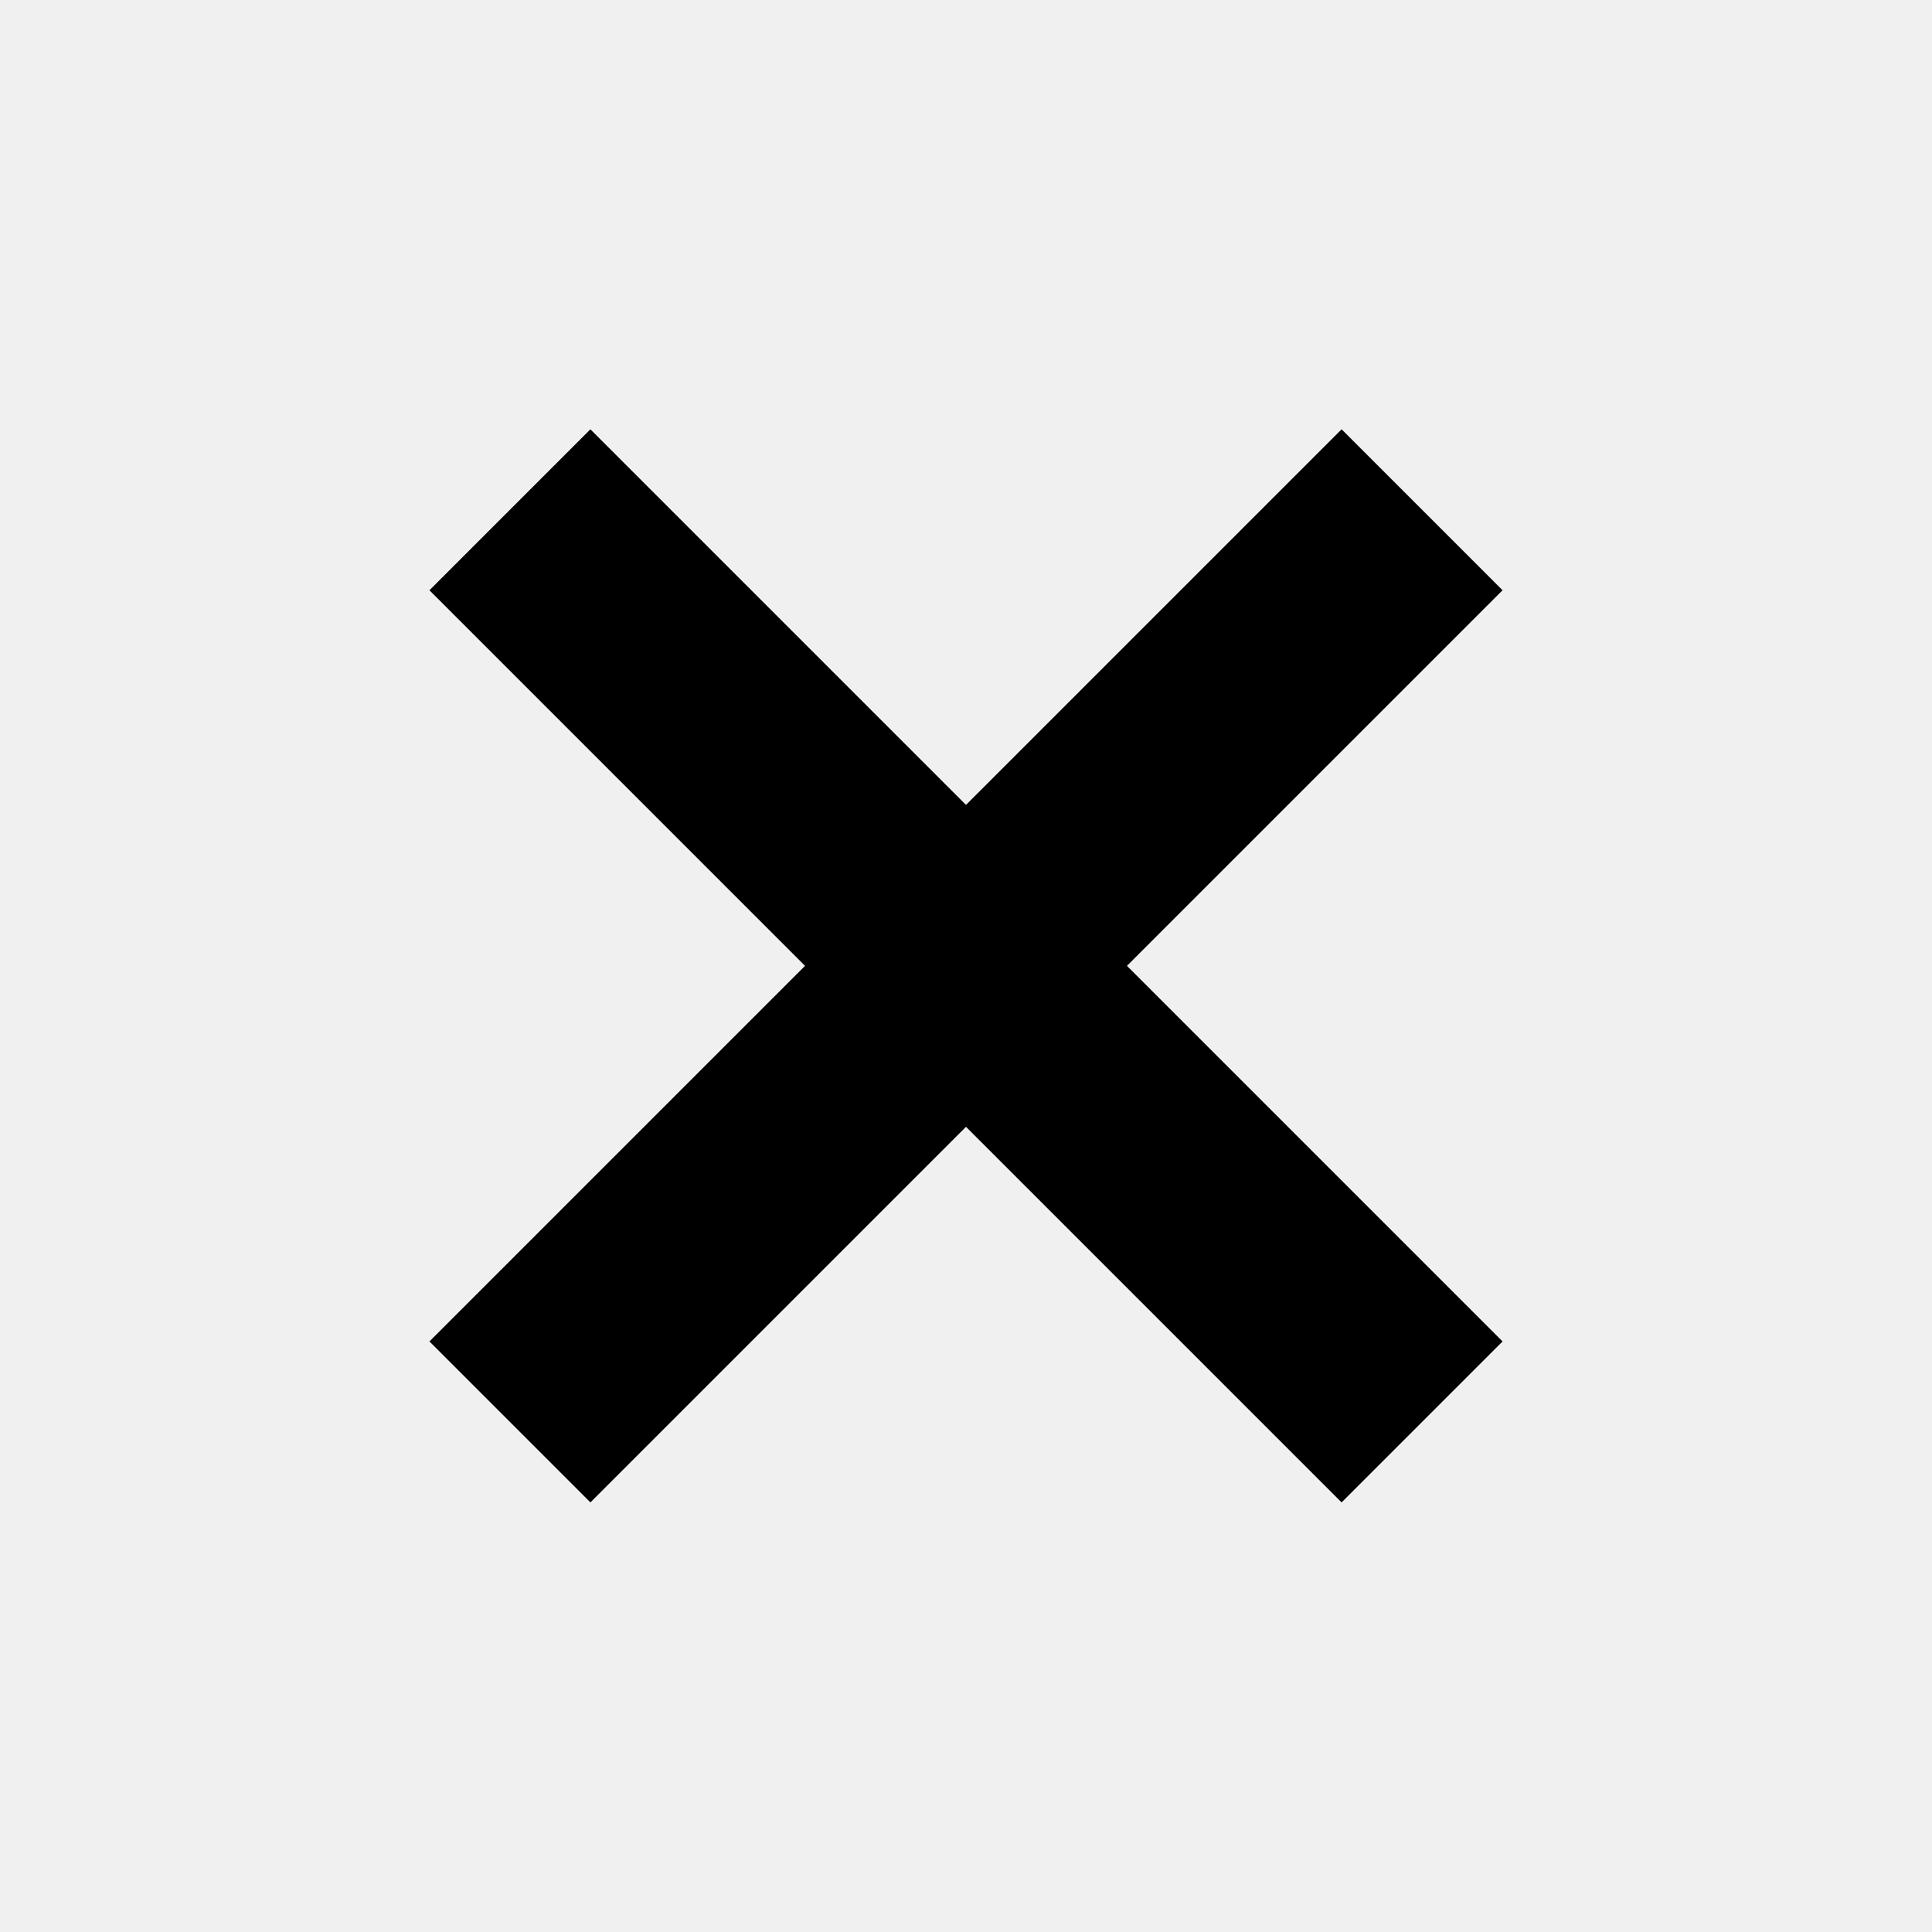
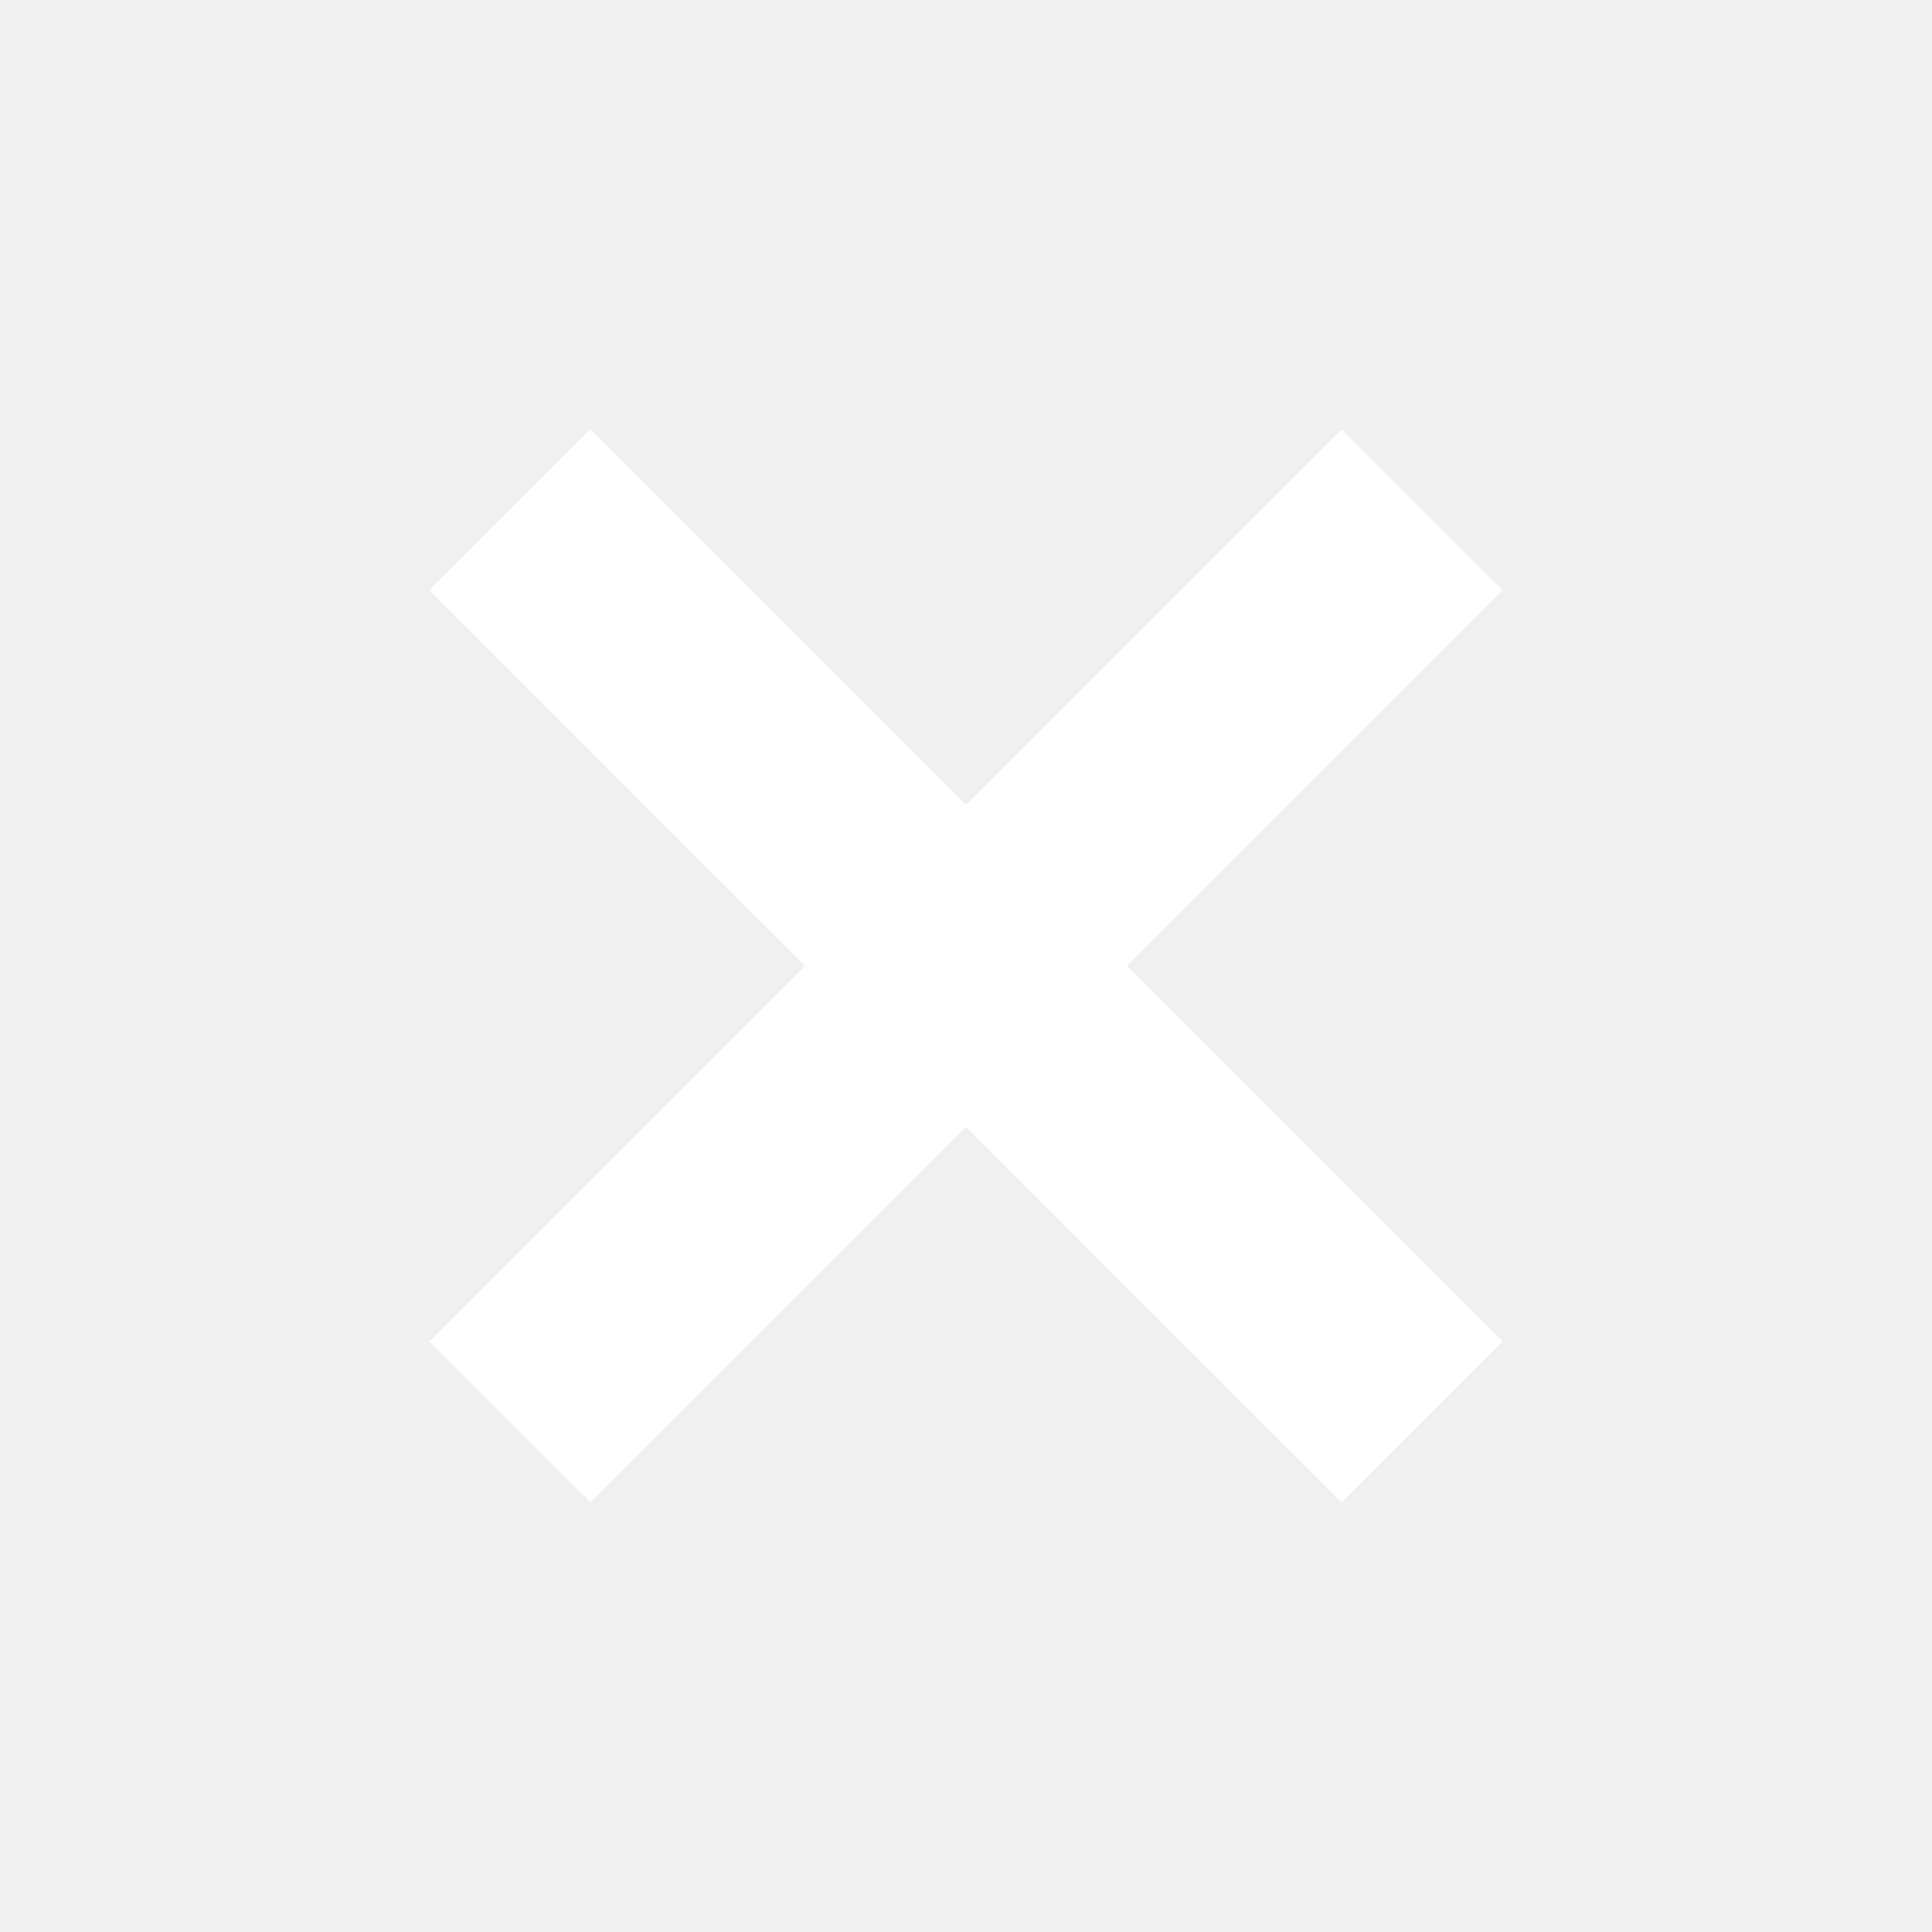
<svg xmlns="http://www.w3.org/2000/svg" height="48" id="svg8" version="1.1" viewBox="0 0 12.7 12.7" width="48">
  <defs id="defs2" />
  <g id="layer1" transform="translate(0,-284.3)">
-     <path d="m 3.881,287.122 -1.058,1.058 2.469,2.469 -2.469,2.469 1.058,1.058 2.469,-2.469 2.469,2.469 1.058,-1.058 -2.469,-2.469 2.469,-2.469 -1.058,-1.058 -2.469,2.469 z" id="path8" style="color:#000000;font-style:normal;font-variant:normal;font-weight:normal;font-stretch:normal;font-size:medium;line-height:normal;font-family:sans-serif;font-variant-ligatures:normal;font-variant-position:normal;font-variant-caps:normal;font-variant-numeric:normal;font-variant-alternates:normal;font-feature-settings:normal;text-indent:0;text-align:start;text-decoration:none;text-decoration-line:none;text-decoration-style:solid;text-decoration-color:#000000;letter-spacing:normal;word-spacing:normal;text-transform:none;writing-mode:lr-tb;direction:ltr;text-orientation:mixed;dominant-baseline:auto;baseline-shift:baseline;text-anchor:start;white-space:normal;shape-padding:0;clip-rule:nonzero;display:inline;overflow:visible;visibility:visible;opacity:1;isolation:auto;mix-blend-mode:normal;color-interpolation:sRGB;color-interpolation-filters:linearRGB;solid-color:#000000;solid-opacity:1;vector-effect:none;fill:#000000;fill-opacity:1;fill-rule:evenodd;stroke:none;stroke-width:1.411;stroke-linecap:butt;stroke-linejoin:miter;stroke-miterlimit:4;stroke-dasharray:none;stroke-dashoffset:0;stroke-opacity:1;color-rendering:auto;image-rendering:auto;shape-rendering:auto;text-rendering:auto;enable-background:accumulate" />
+     <path d="m 3.881,287.122 -1.058,1.058 2.469,2.469 -2.469,2.469 1.058,1.058 2.469,-2.469 2.469,2.469 1.058,-1.058 -2.469,-2.469 2.469,-2.469 -1.058,-1.058 -2.469,2.469 z" id="path8" style="color:#FFF;font-style:normal;font-variant:normal;font-weight:normal;font-stretch:normal;font-size:medium;line-height:normal;font-family:sans-serif;font-variant-ligatures:normal;font-variant-position:normal;font-variant-caps:normal;font-variant-numeric:normal;font-variant-alternates:normal;font-feature-settings:normal;text-indent:0;text-align:start;text-decoration:none;text-decoration-line:none;text-decoration-style:solid;text-decoration-color:#FFF;letter-spacing:normal;word-spacing:normal;text-transform:none;writing-mode:lr-tb;direction:ltr;text-orientation:mixed;dominant-baseline:auto;baseline-shift:baseline;text-anchor:start;white-space:normal;shape-padding:0;clip-rule:nonzero;display:inline;overflow:visible;visibility:visible;opacity:1;isolation:auto;mix-blend-mode:normal;color-interpolation:sRGB;color-interpolation-filters:linearRGB;solid-color:#FFF;solid-opacity:1;vector-effect:none;fill:#FFF;fill-opacity:1;fill-rule:evenodd;stroke:none;stroke-width:1.411;stroke-linecap:butt;stroke-linejoin:miter;stroke-miterlimit:4;stroke-dasharray:none;stroke-dashoffset:0;stroke-opacity:1;color-rendering:auto;image-rendering:auto;shape-rendering:auto;text-rendering:auto;enable-background:accumulate" />
  </g>
</svg>
